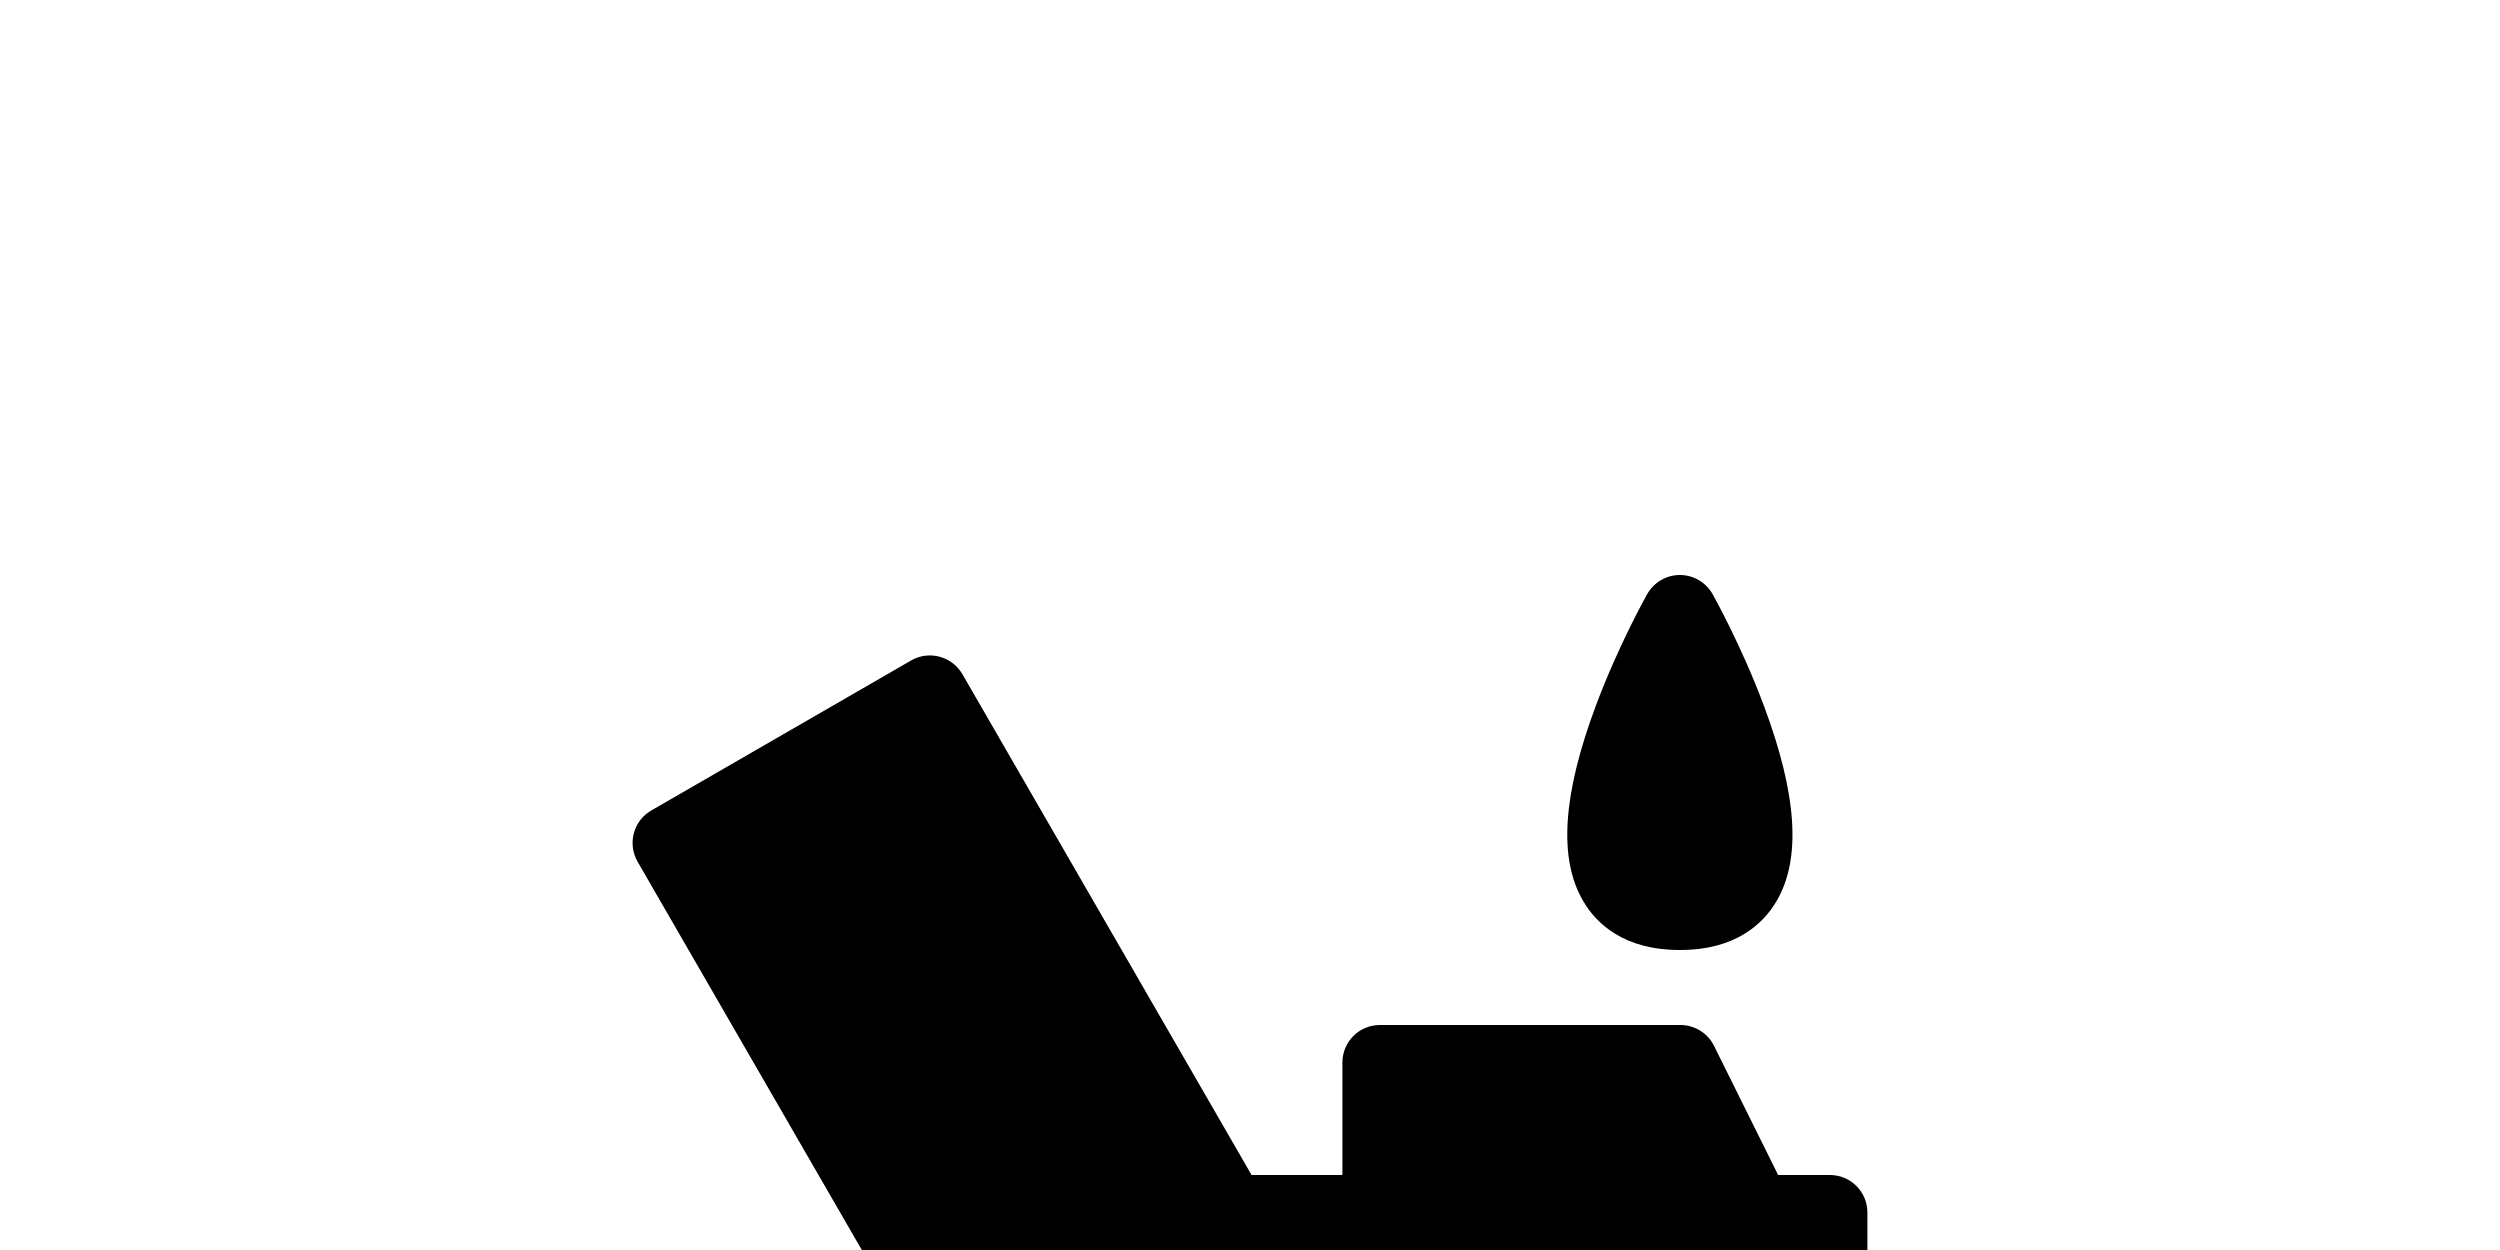
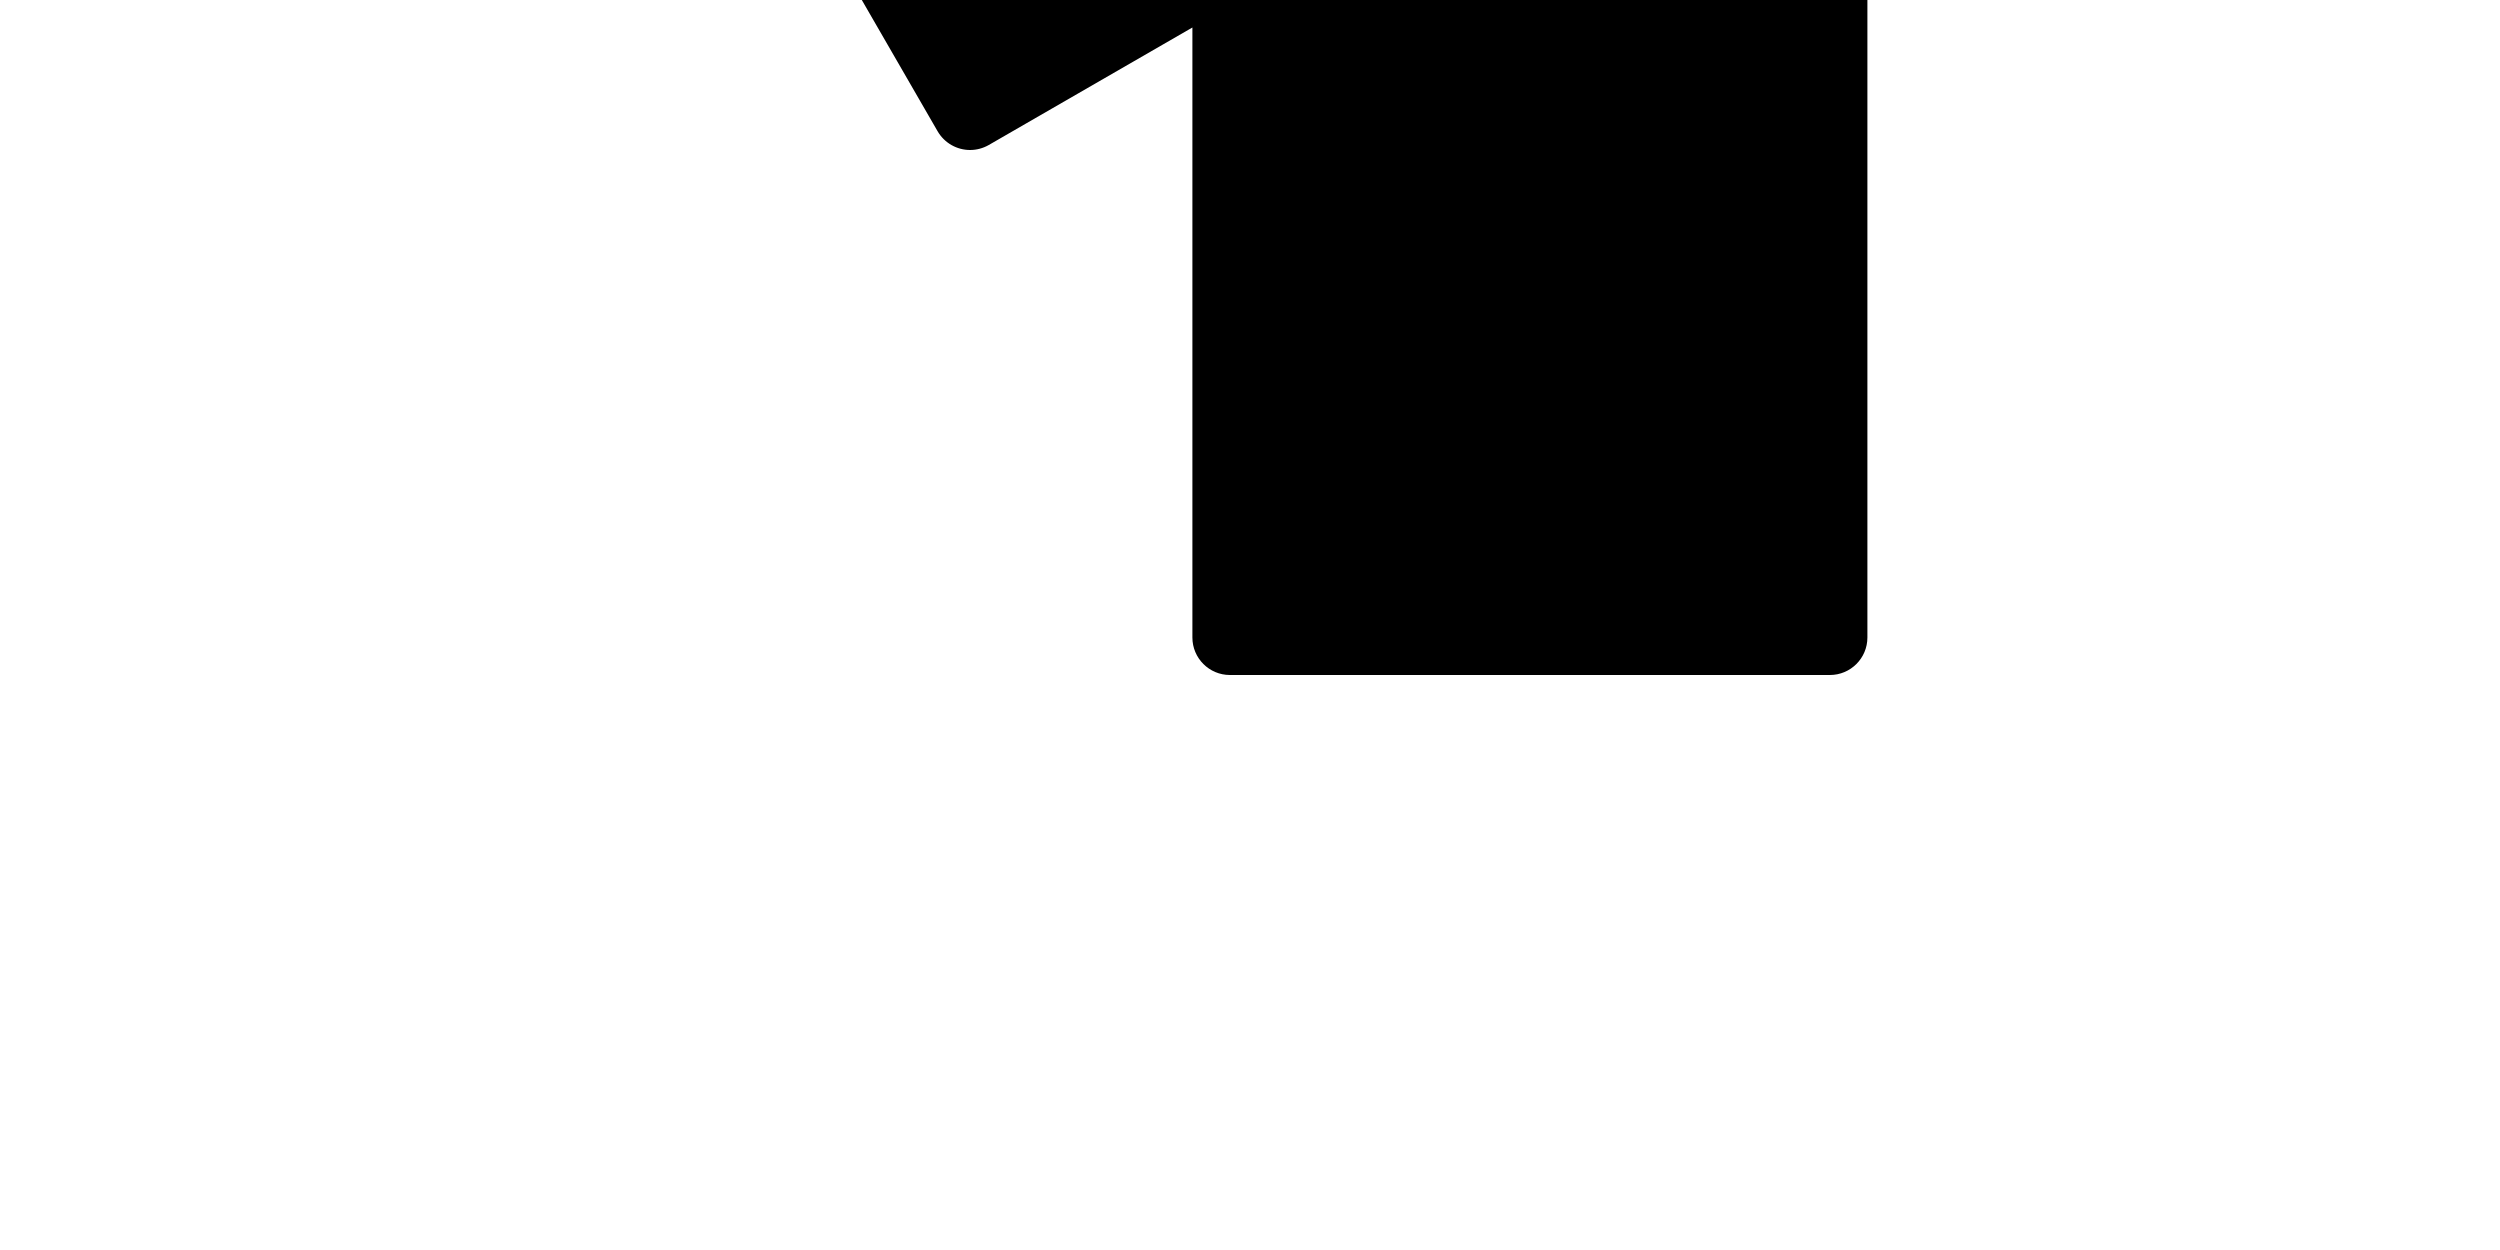
- <svg xmlns="http://www.w3.org/2000/svg" version="1.1" x="0px" y="0px" viewBox="0 0 100 50" enable-background="new 0 0 100 100" xml:space="preserve">
+ <svg xmlns="http://www.w3.org/2000/svg" version="1.1" x="0px" y="0px" viewBox="0 50 100 50" enable-background="new 0 0 100 100" xml:space="preserve">
  <path d="M73.196,47h-2.07l-2.566-5.168C68.31,41.324,67.786,41,67.216,41h-12.02c-0.828,0-1.5,0.672-1.5,1.5V47h-3.633    L38.497,26.969c-0.418-0.719-1.334-0.965-2.051-0.551l-10.393,6c-0.717,0.412-0.963,1.332-0.549,2.051l12,20.781    c0.279,0.48,0.783,0.75,1.299,0.75c0.256,0,0.514-0.066,0.75-0.201l8.143-4.699v24.4c0,0.828,0.672,1.5,1.5,1.5h24    c0.828,0,1.5-0.672,1.5-1.5v-27C74.696,47.672,74.024,47,73.196,47z" fill="param(fill)" fill-opacity="param(fill-opacity)" stroke="param(outline)" stroke-opacity="param(outline-opacity)" stroke-width="param(outline-width)" />
  <path d="M67.196,38c2.25,0,3.344-1.066,3.867-1.957c0.992-1.691,0.824-4.25-0.508-7.816c-0.896-2.398-2.004-4.375-2.051-4.461    C68.235,23.291,67.737,23,67.196,23c-0.543,0-1.041,0.293-1.309,0.766c-0.049,0.086-1.156,2.062-2.053,4.461    c-1.33,3.562-1.5,6.125-0.506,7.816C63.849,36.938,64.946,38,67.196,38z" fill="param(fill)" fill-opacity="param(fill-opacity)" stroke="param(outline)" stroke-opacity="param(outline-opacity)" stroke-width="param(outline-width)" />
</svg>
